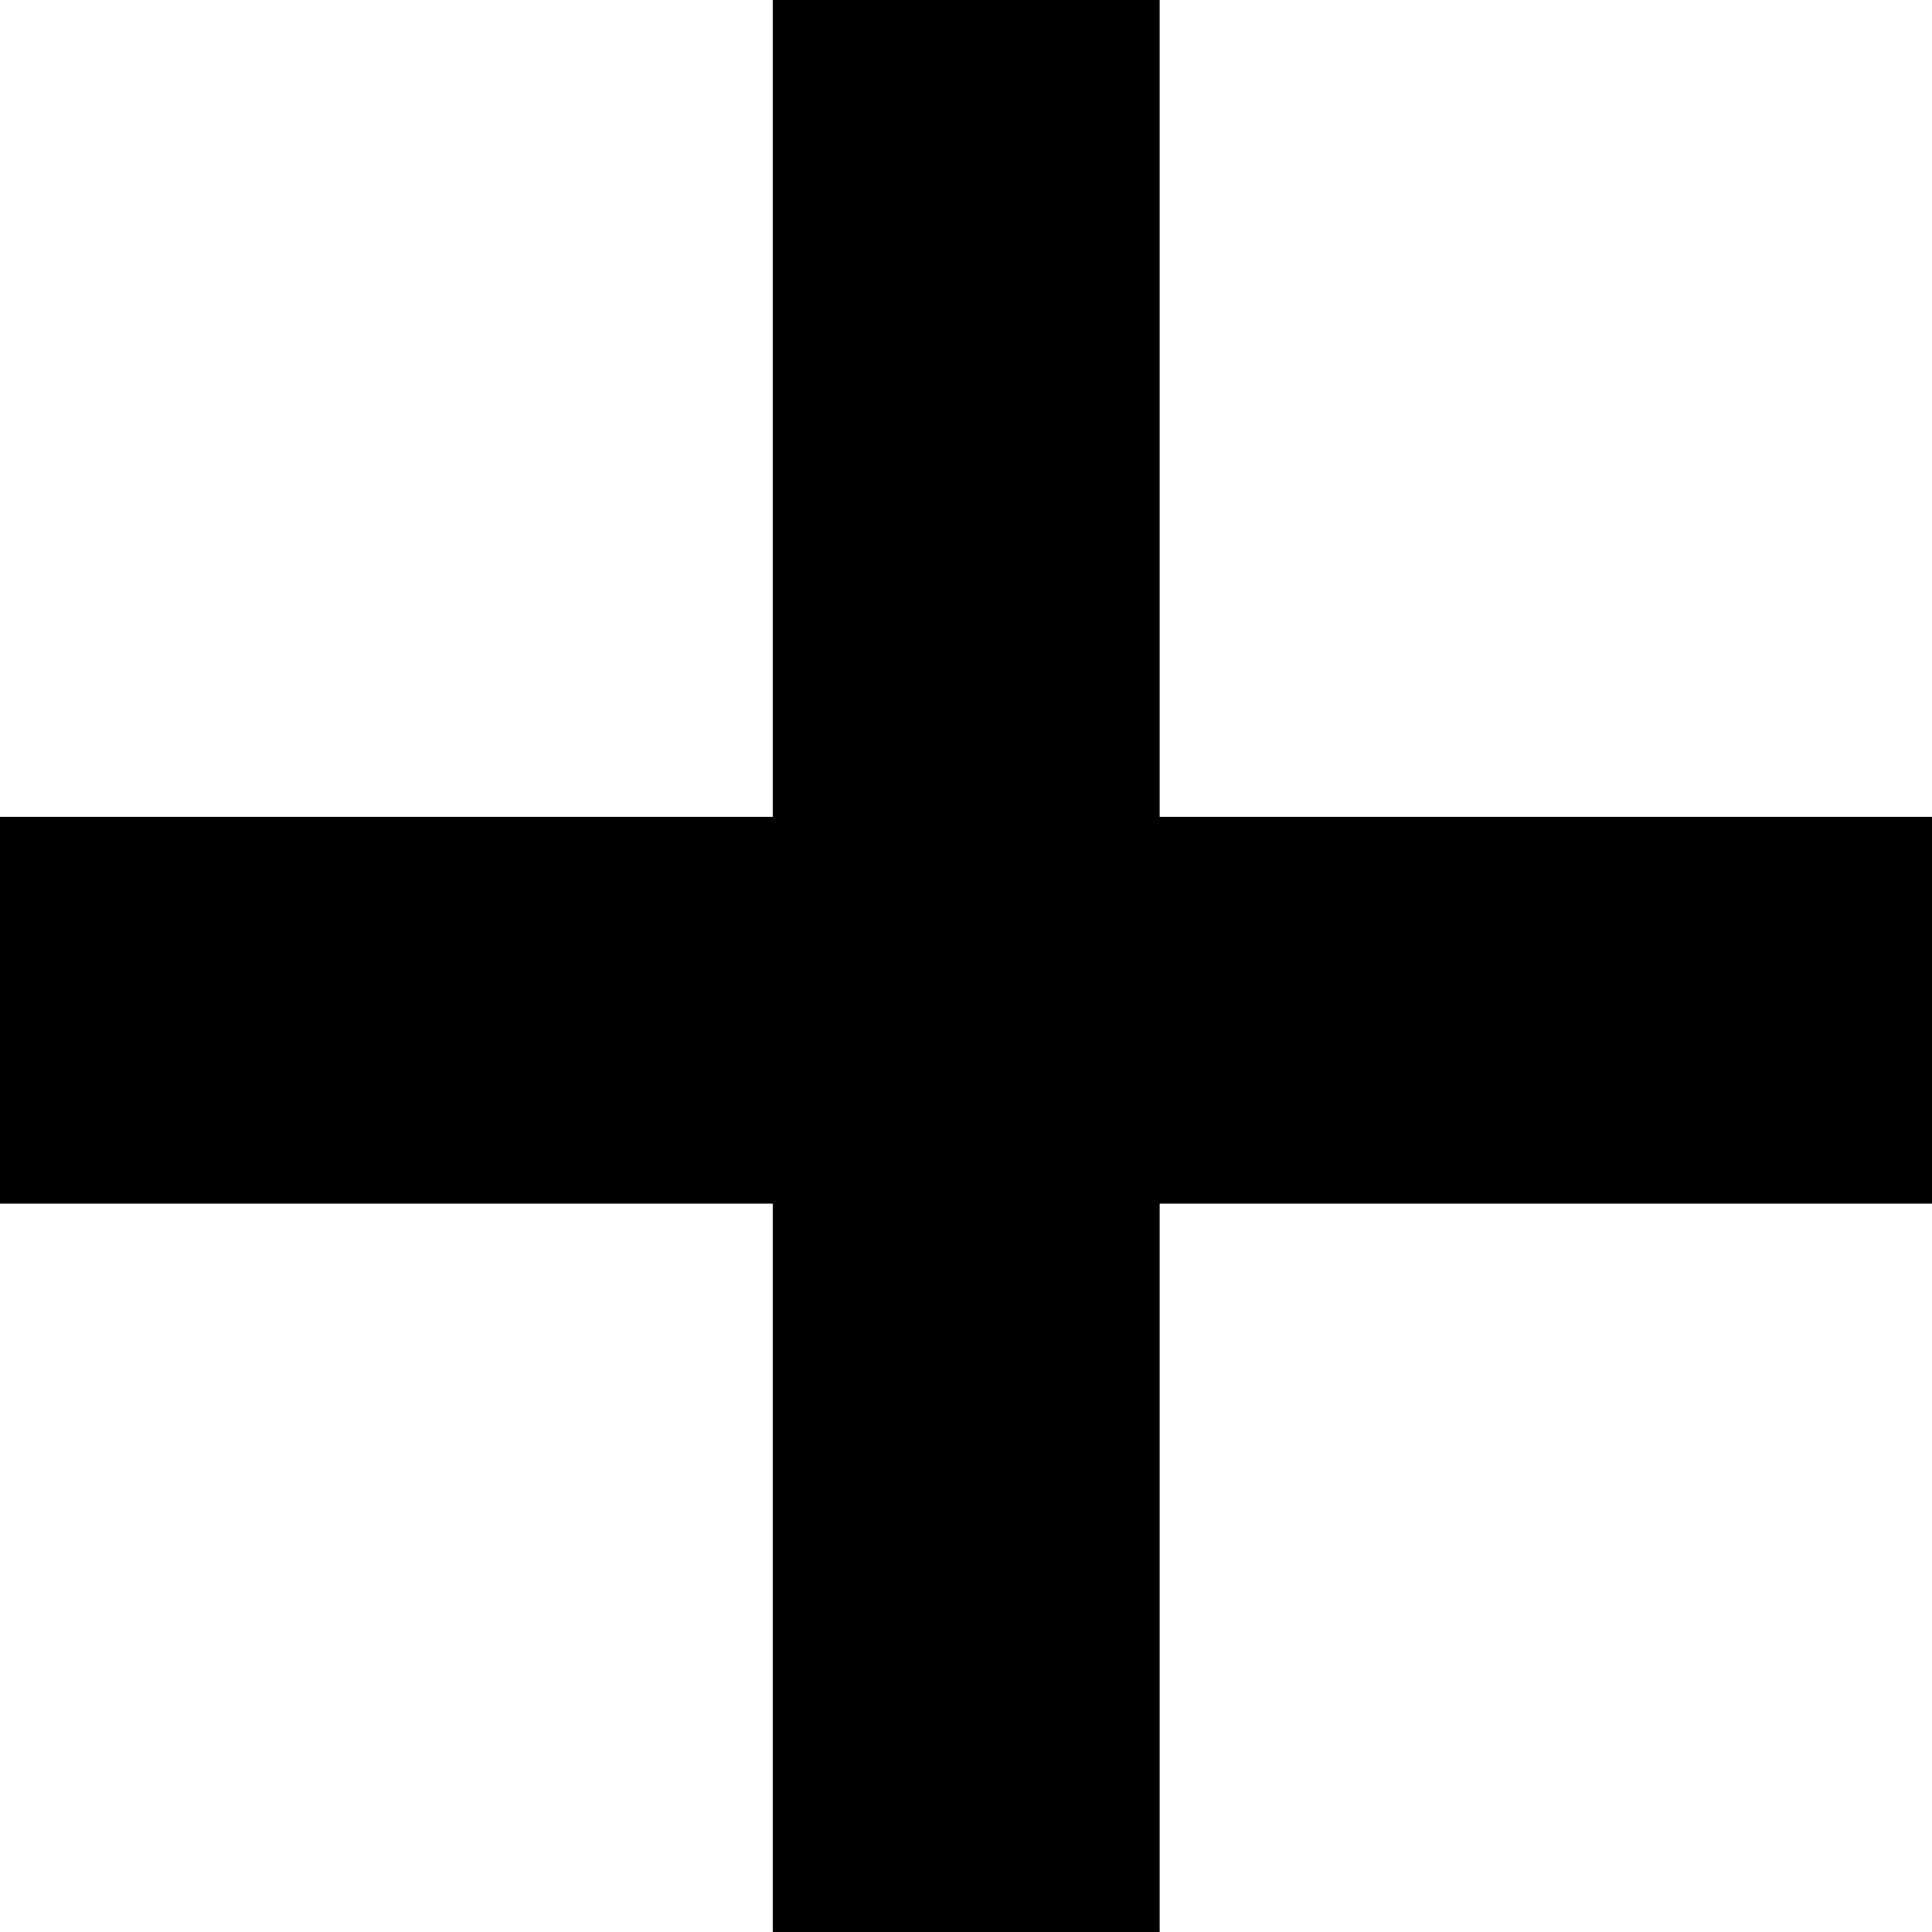
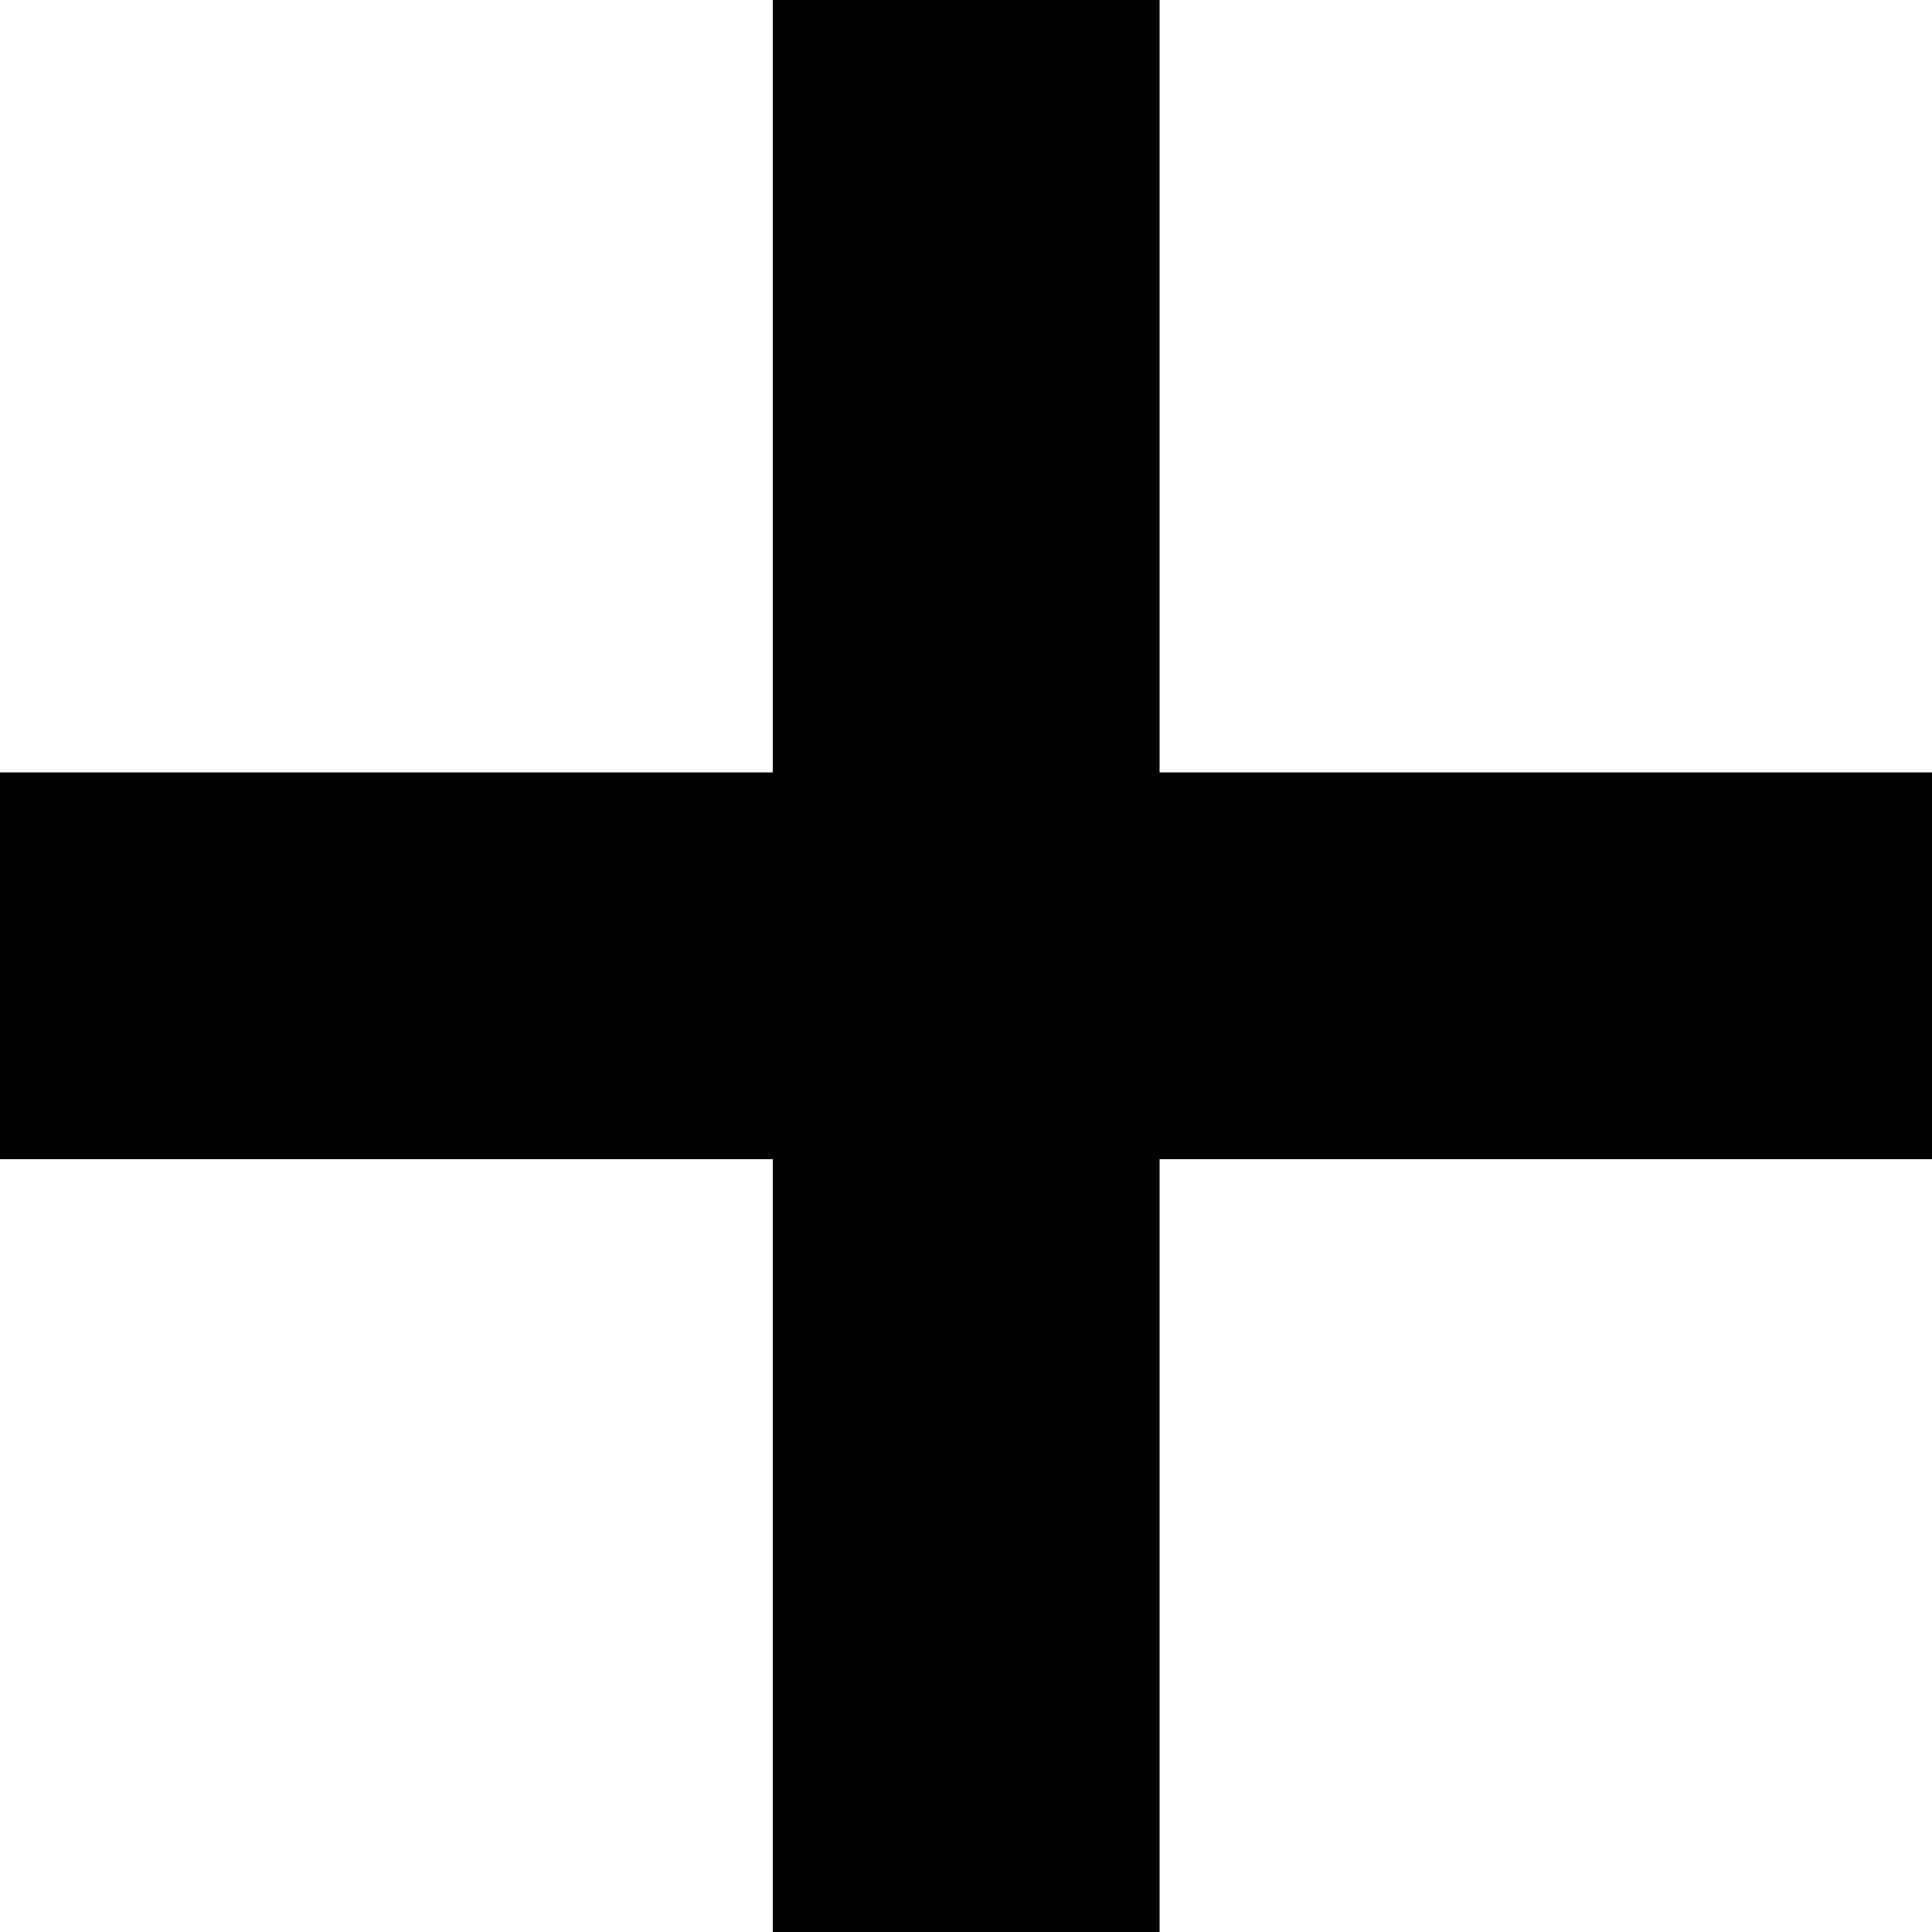
- <svg xmlns="http://www.w3.org/2000/svg" width="1cm" height="1cm" viewBox="0 0 10 10" version="1.1" id="svg823">
+ <svg xmlns="http://www.w3.org/2000/svg" width="1cm" height="1cm" viewBox="0 0 10 10" version="1.1" id="svg823" enable-background="new">
  <defs id="defs817" />
  <g id="layer1" transform="translate(0,-287)">
-     <path style="fill:none;stroke:#000000;stroke-width:7.568;stroke-linecap:butt;stroke-linejoin:miter;stroke-miterlimit:4;stroke-dasharray:none;stroke-opacity:1" d="M 18.902,0 V 37.795 Z" transform="matrix(0.2645833,0,0,0.2645833,0,287)" id="path1368" />
-     <path id="path1370" d="M 10,292.229 H 0" style="fill:none;stroke:#000000;stroke-width:2.002;stroke-linecap:butt;stroke-linejoin:miter;stroke-miterlimit:4;stroke-dasharray:none;stroke-opacity:1" />
+     <path id="path5092" d="m 5.001,287 v 10 z" style="fill:none;stroke:#000000;stroke-width:2.002;stroke-linecap:butt;stroke-linejoin:miter;stroke-miterlimit:4;stroke-dasharray:none;stroke-opacity:1" />
+     <path id="path1370" d="M 10,291.999 H 0" style="fill:none;stroke:#000000;stroke-width:2.002;stroke-linecap:butt;stroke-linejoin:miter;stroke-miterlimit:4;stroke-dasharray:none;stroke-opacity:1" />
  </g>
</svg>
